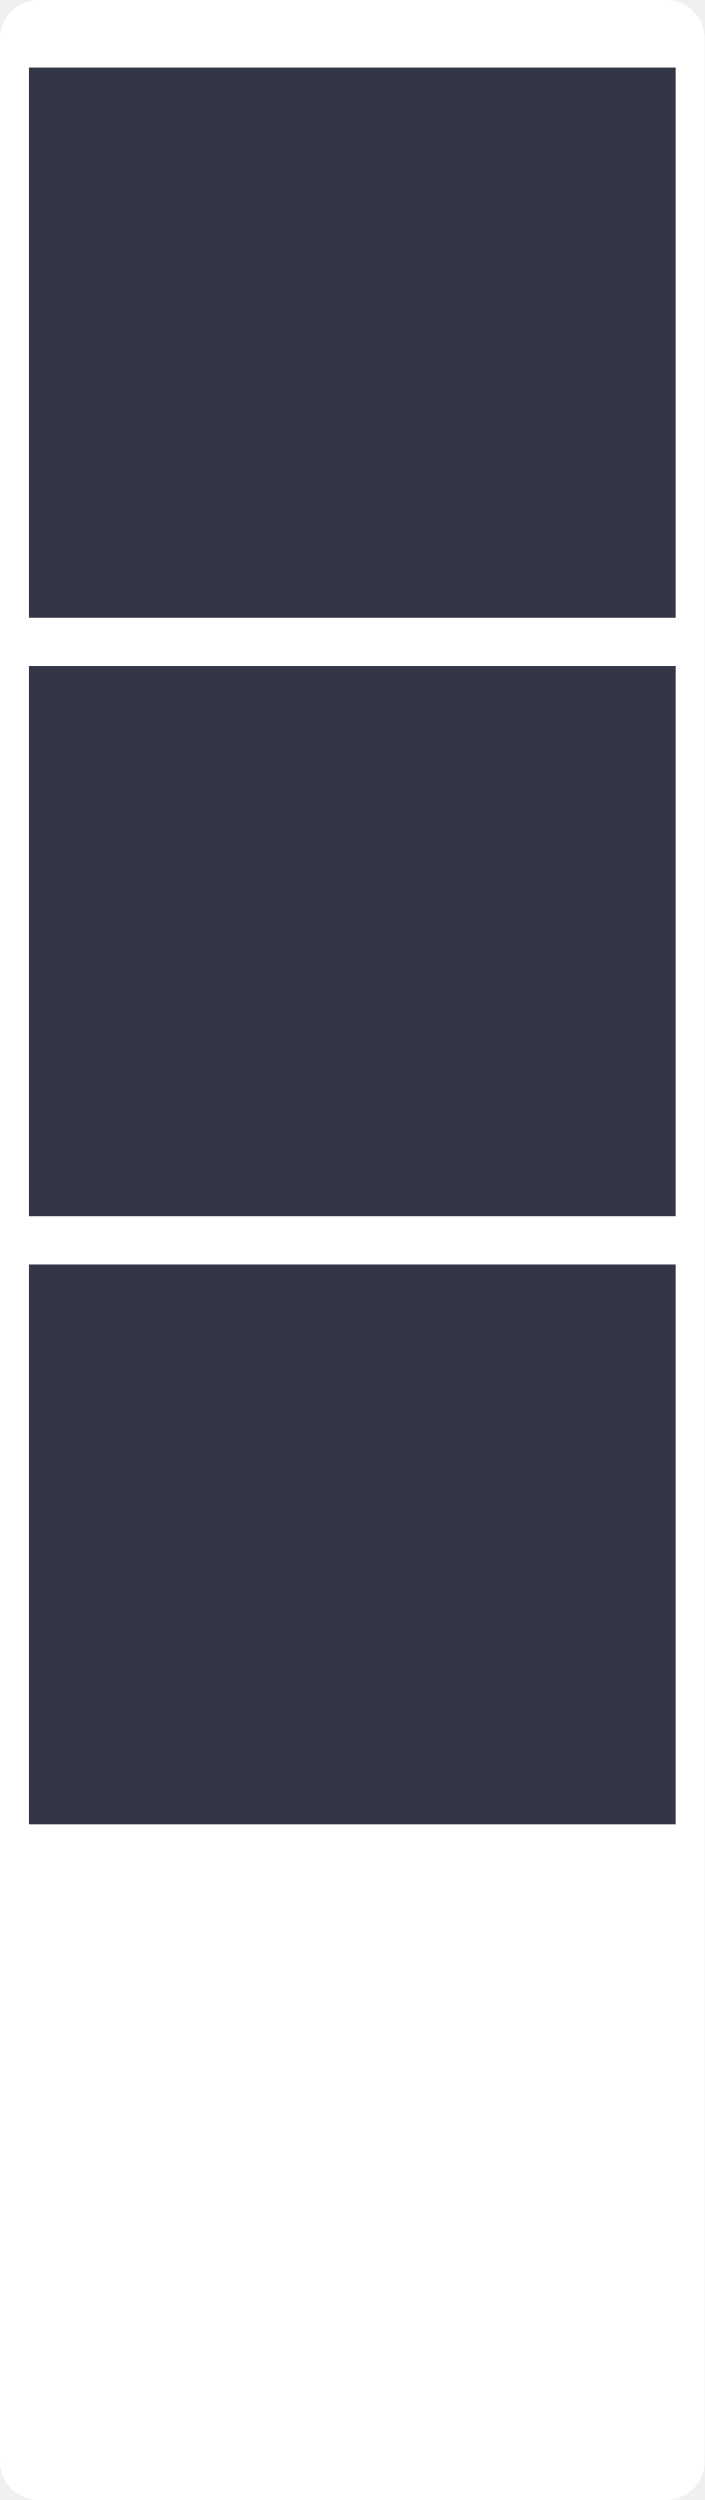
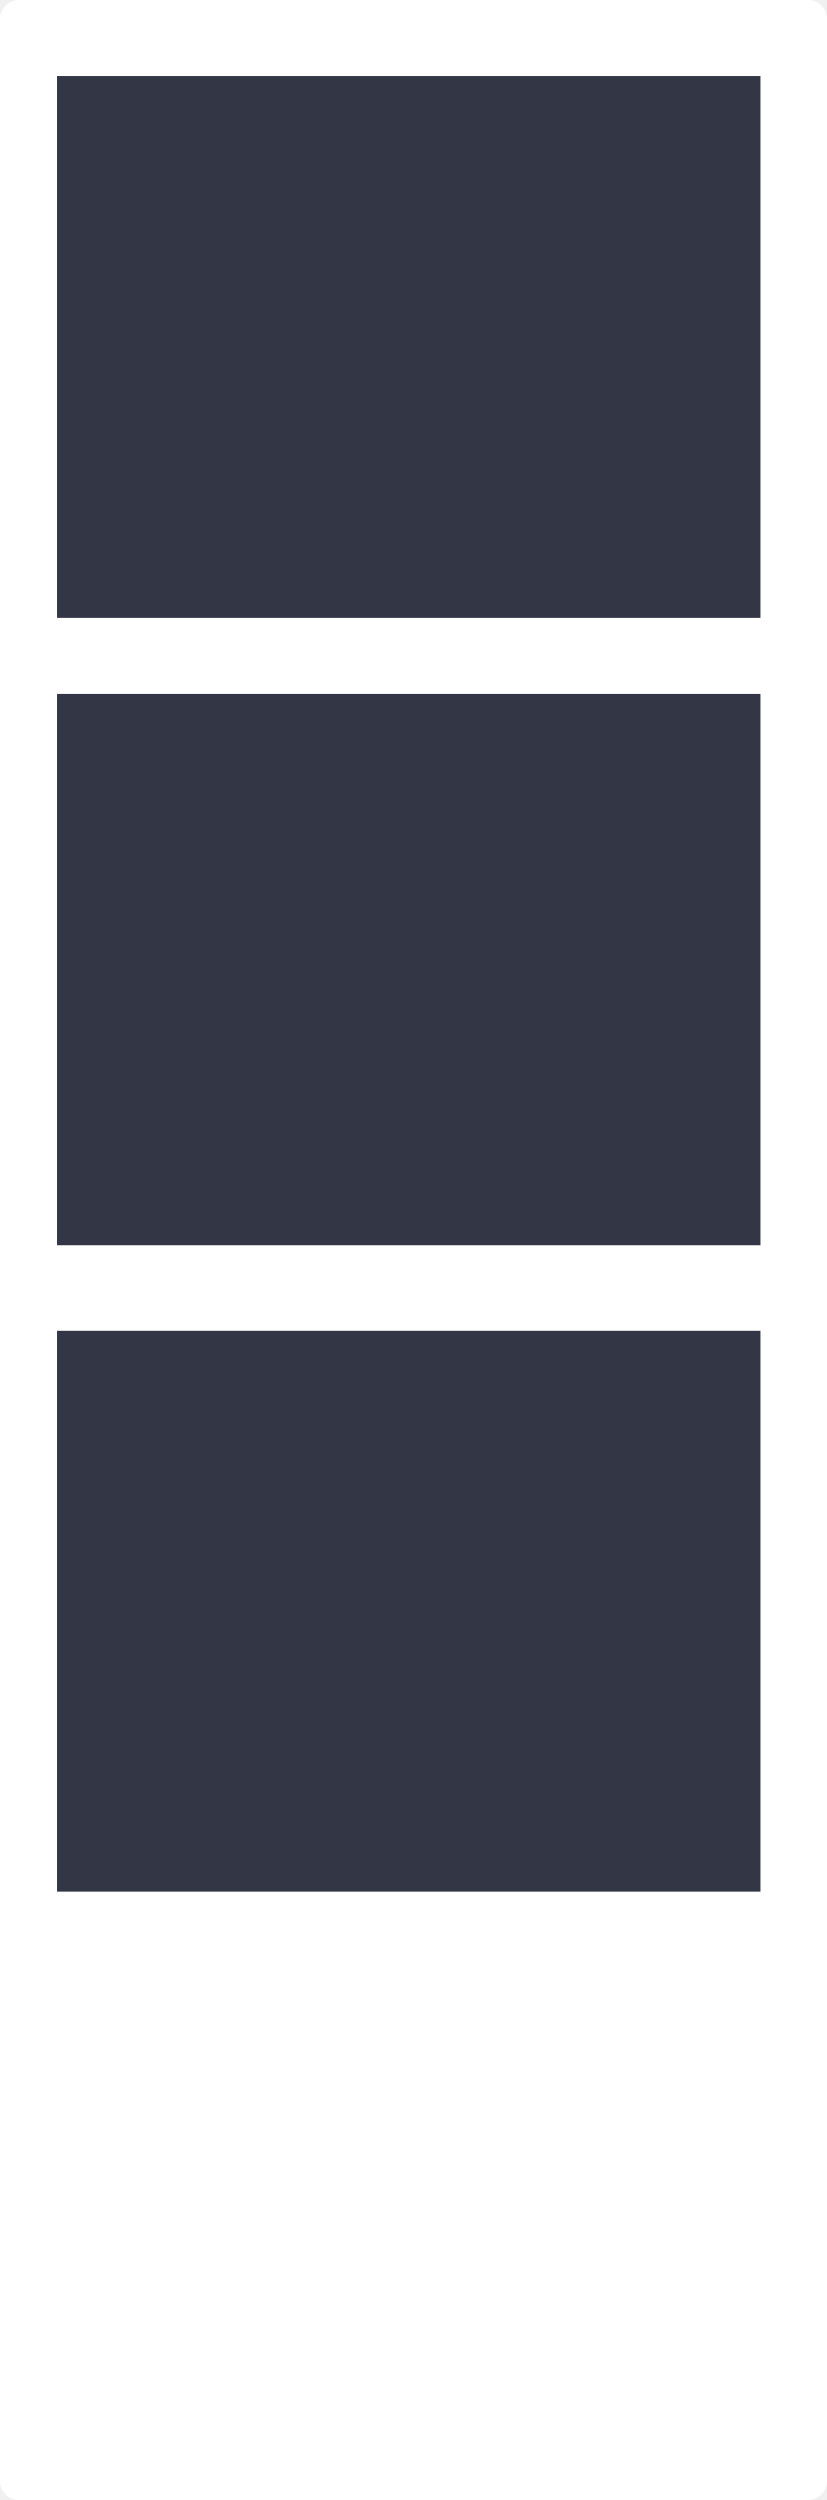
- <svg xmlns="http://www.w3.org/2000/svg" width="73" height="259" viewBox="0 0 73 259" fill="none">
-   <rect width="73" height="259" rx="4" fill="white" />
-   <rect x="3" y="7" width="67" height="57" fill="#333745" />
-   <rect x="3" y="69" width="67" height="57" fill="#333745" />
-   <rect x="3" y="131" width="67" height="58" fill="#333745" />
+ <svg xmlns="http://www.w3.org/2000/svg" width="87" height="263" viewBox="0 0 87 263" fill="none">
+   <rect width="87" height="263" rx="2" fill="white" />
+   <rect x="6" y="8" width="74" height="57" fill="#333745" />
+   <rect x="6" y="73" width="74" height="58" fill="#333745" />
+   <rect x="6" y="140" width="74" height="59" fill="#333745" />
</svg>
